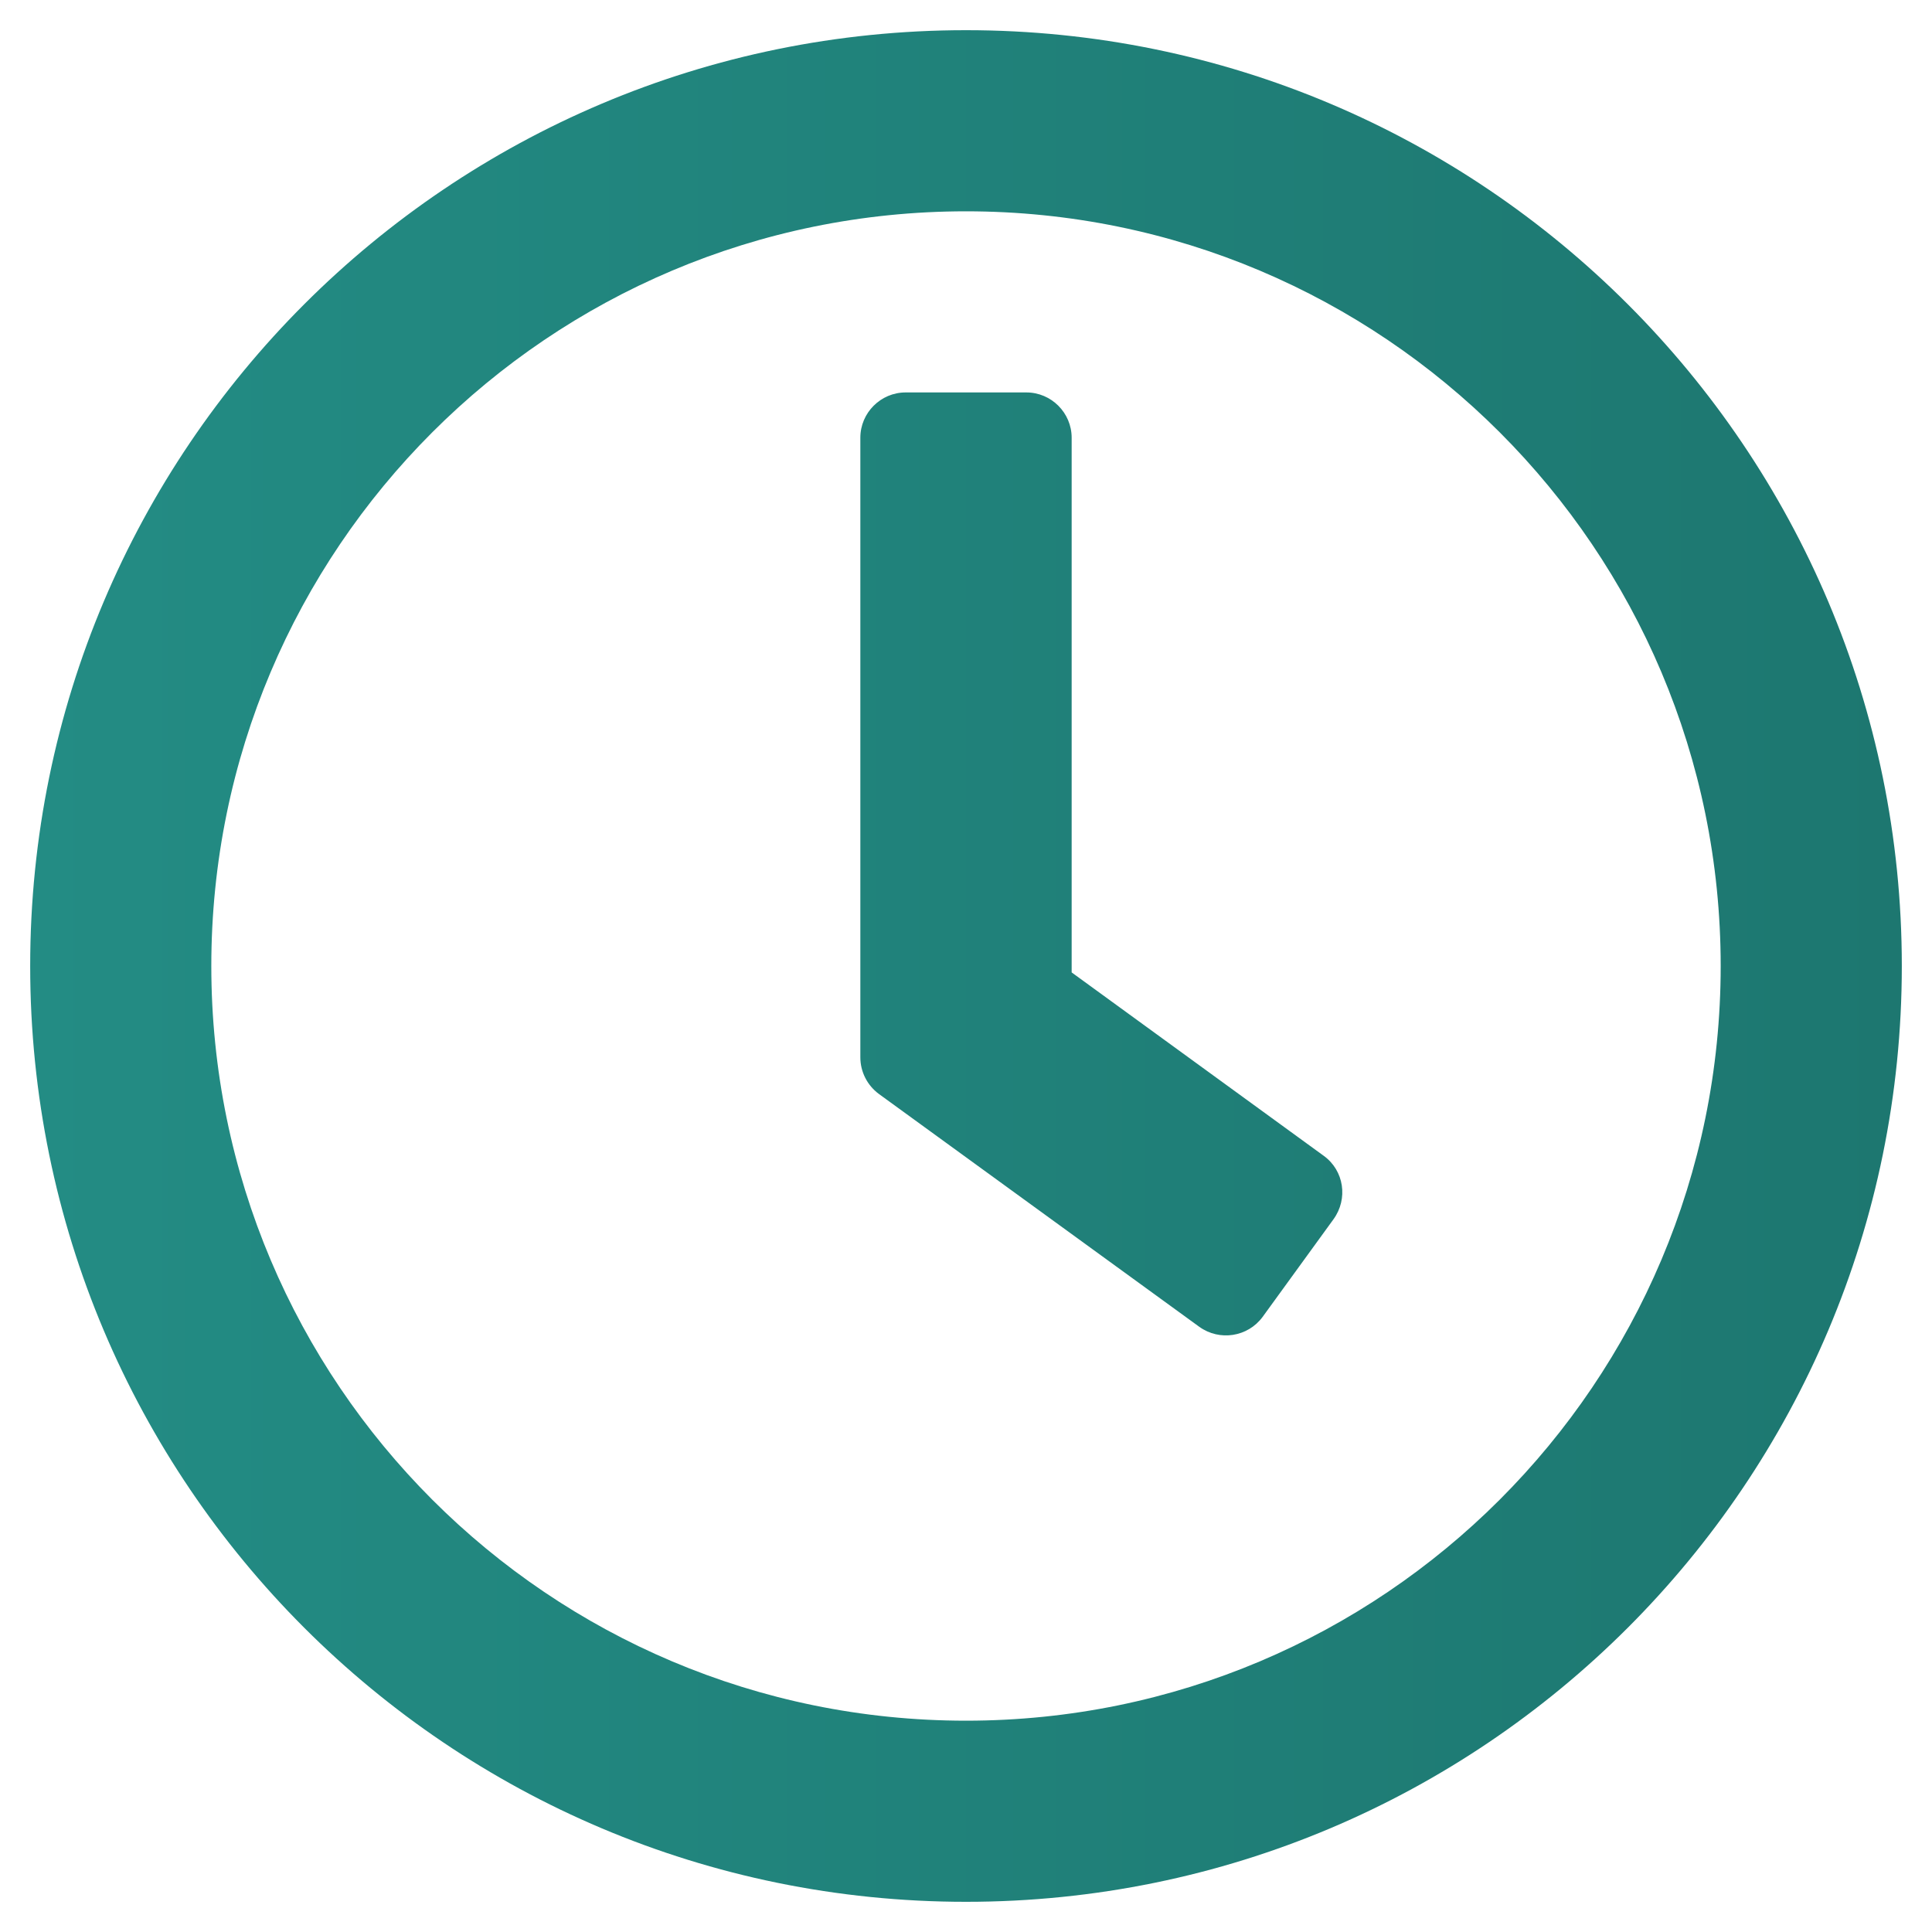
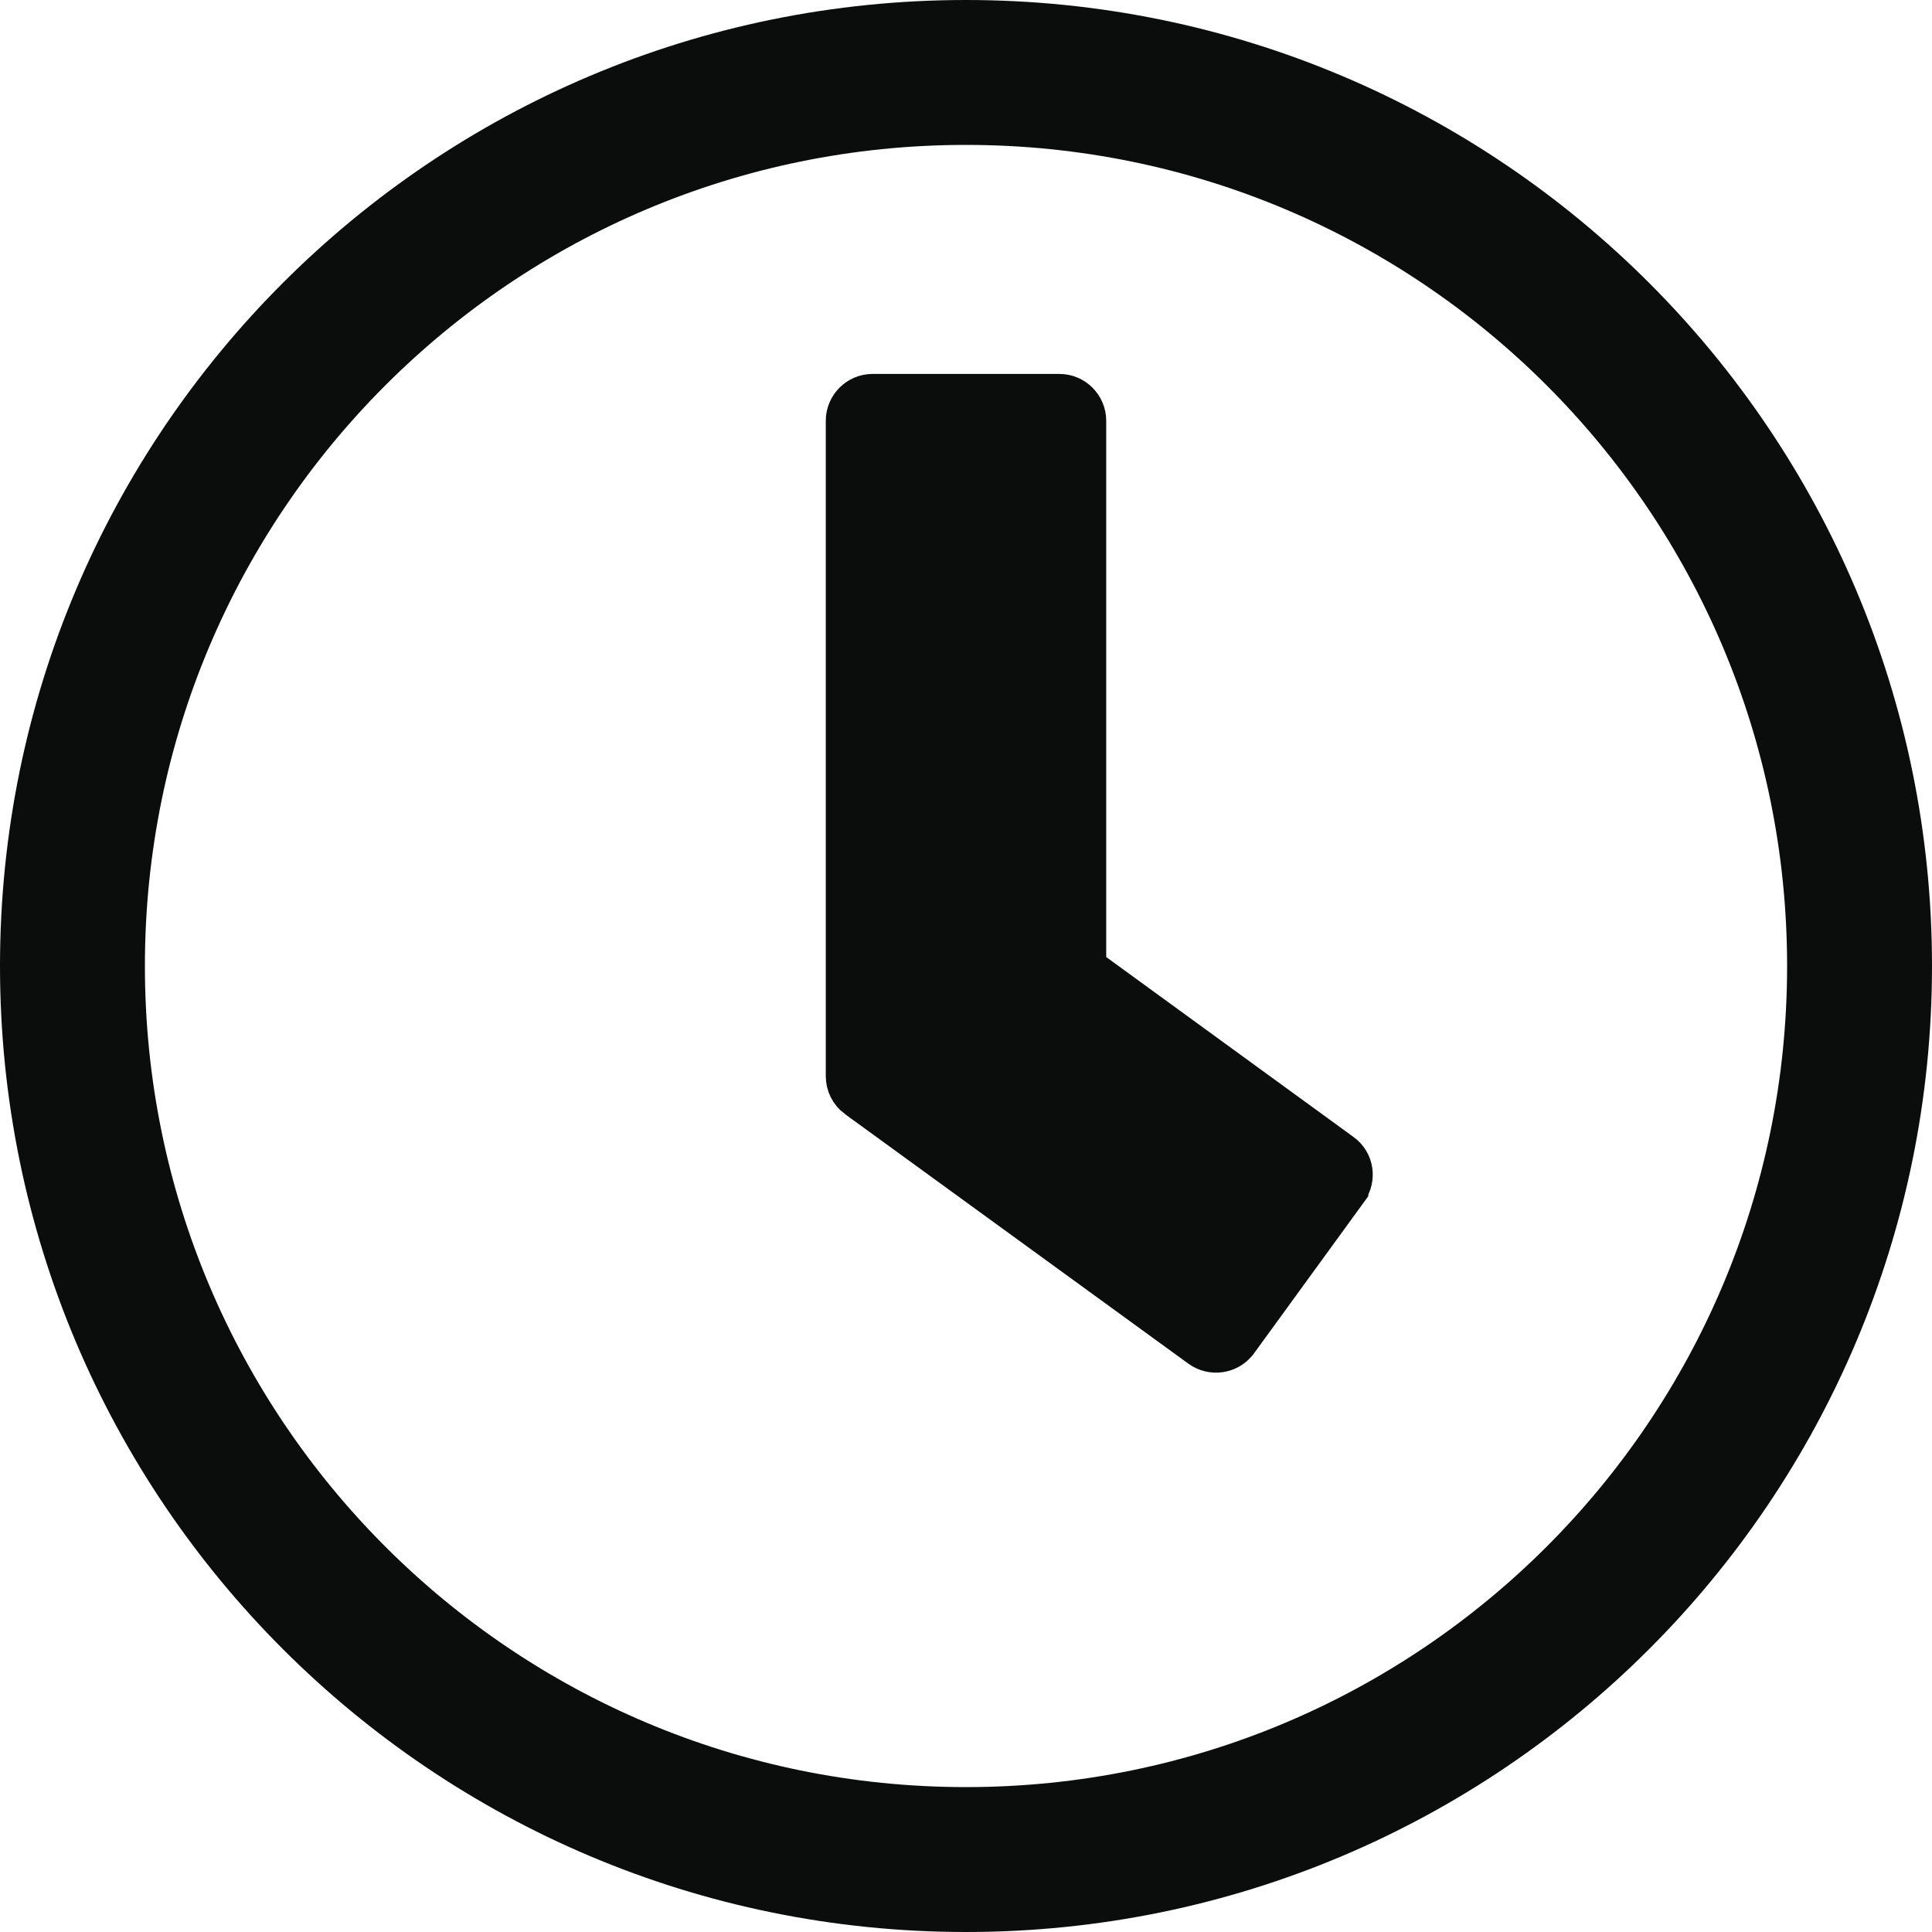
- <svg xmlns="http://www.w3.org/2000/svg" viewBox="0 0 512 512">
-   <defs>
-     <linearGradient id="grad1" x1="0%" y1="0%" x2="100%" y2="0%">
-       <stop offset="0%" style="stop-color:rgb(35,140,132);stop-opacity:1" />
-       <stop offset="100%" style="stop-color:rgb(29,119,112);stop-opacity:1" />
-     </linearGradient>
-   </defs>
-   <path fill="url(#grad1)" d="M256 8C119 8 8 119 8 256s111 248 248 248 248-111 248-248S393 8 256 8zm0 448c-110.5 0-200-89.5-200-200S145.5 56 256 56s200 89.5 200 200-89.5 200-200 200zm61.8-104.4l-84.9-61.7c-3.1-2.3-4.9-5.9-4.9-9.7V116c0-6.6 5.4-12 12-12h32c6.6 0 12 5.4 12 12v141.7l66.8 48.6c5.4 3.9 6.5 11.4 2.6 16.8L334.6 349c-3.9 5.3-11.4 6.5-16.8 2.6z" />
+ <svg xmlns="http://www.w3.org/2000/svg" width="40" height="40" viewBox="0 0 40 40" fill="none">
+   <path d="M1.5 20C1.5 9.78 9.78 1.5 20 1.5C30.22 1.5 38.5 9.78 38.5 20C38.5 30.22 30.22 38.5 20 38.5C9.78 38.5 1.5 30.22 1.5 20Z" stroke="#0B0C0C" stroke-width="3" />
+   <path d="M22.403 19.815V20.069L22.609 20.219L27.73 23.945L27.732 23.946C27.936 24.094 27.986 24.384 27.829 24.602C27.829 24.602 27.829 24.602 27.829 24.603L25.557 27.728C25.557 27.728 25.556 27.729 25.556 27.729C25.404 27.934 25.111 27.983 24.898 27.829C24.898 27.829 24.898 27.829 24.898 27.829L17.79 22.663C17.789 22.663 17.789 22.662 17.788 22.662C17.666 22.571 17.597 22.43 17.597 22.282V8.71C17.597 8.454 17.808 8.242 18.064 8.242H21.936C22.192 8.242 22.403 8.454 22.403 8.71V19.815Z" fill="#0B0C0C" stroke="#0B0C0C" />
</svg>
